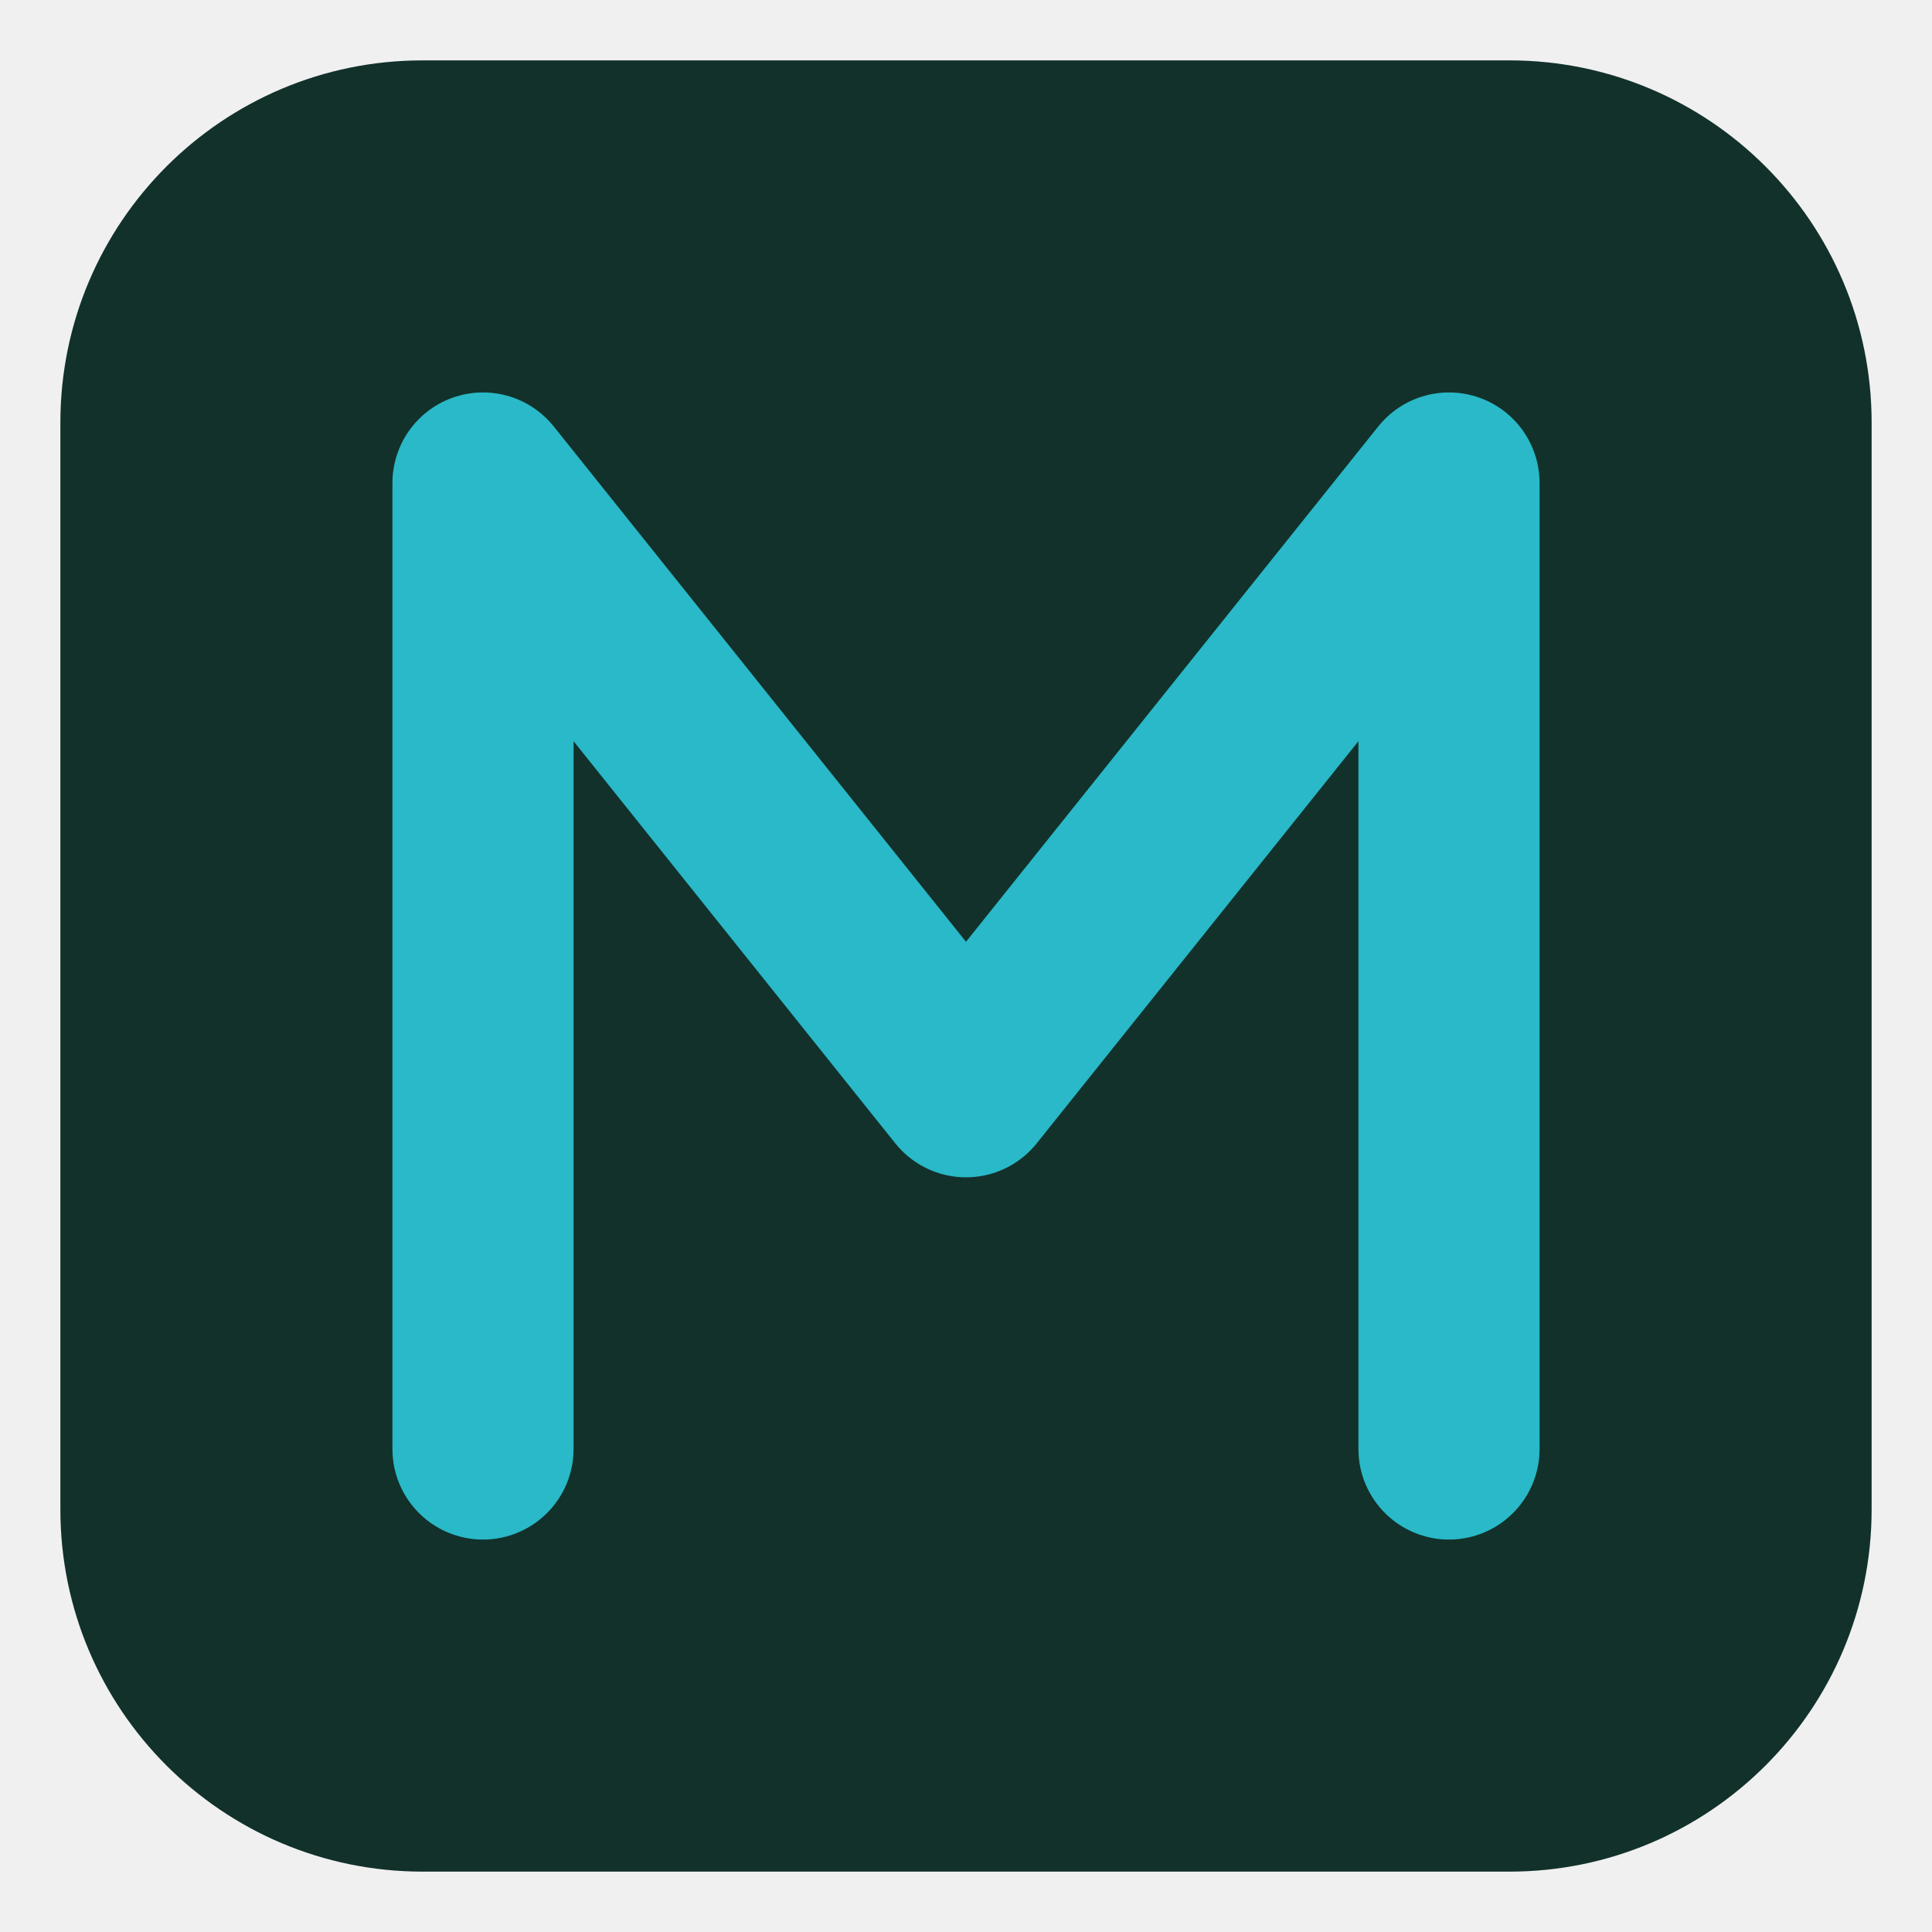
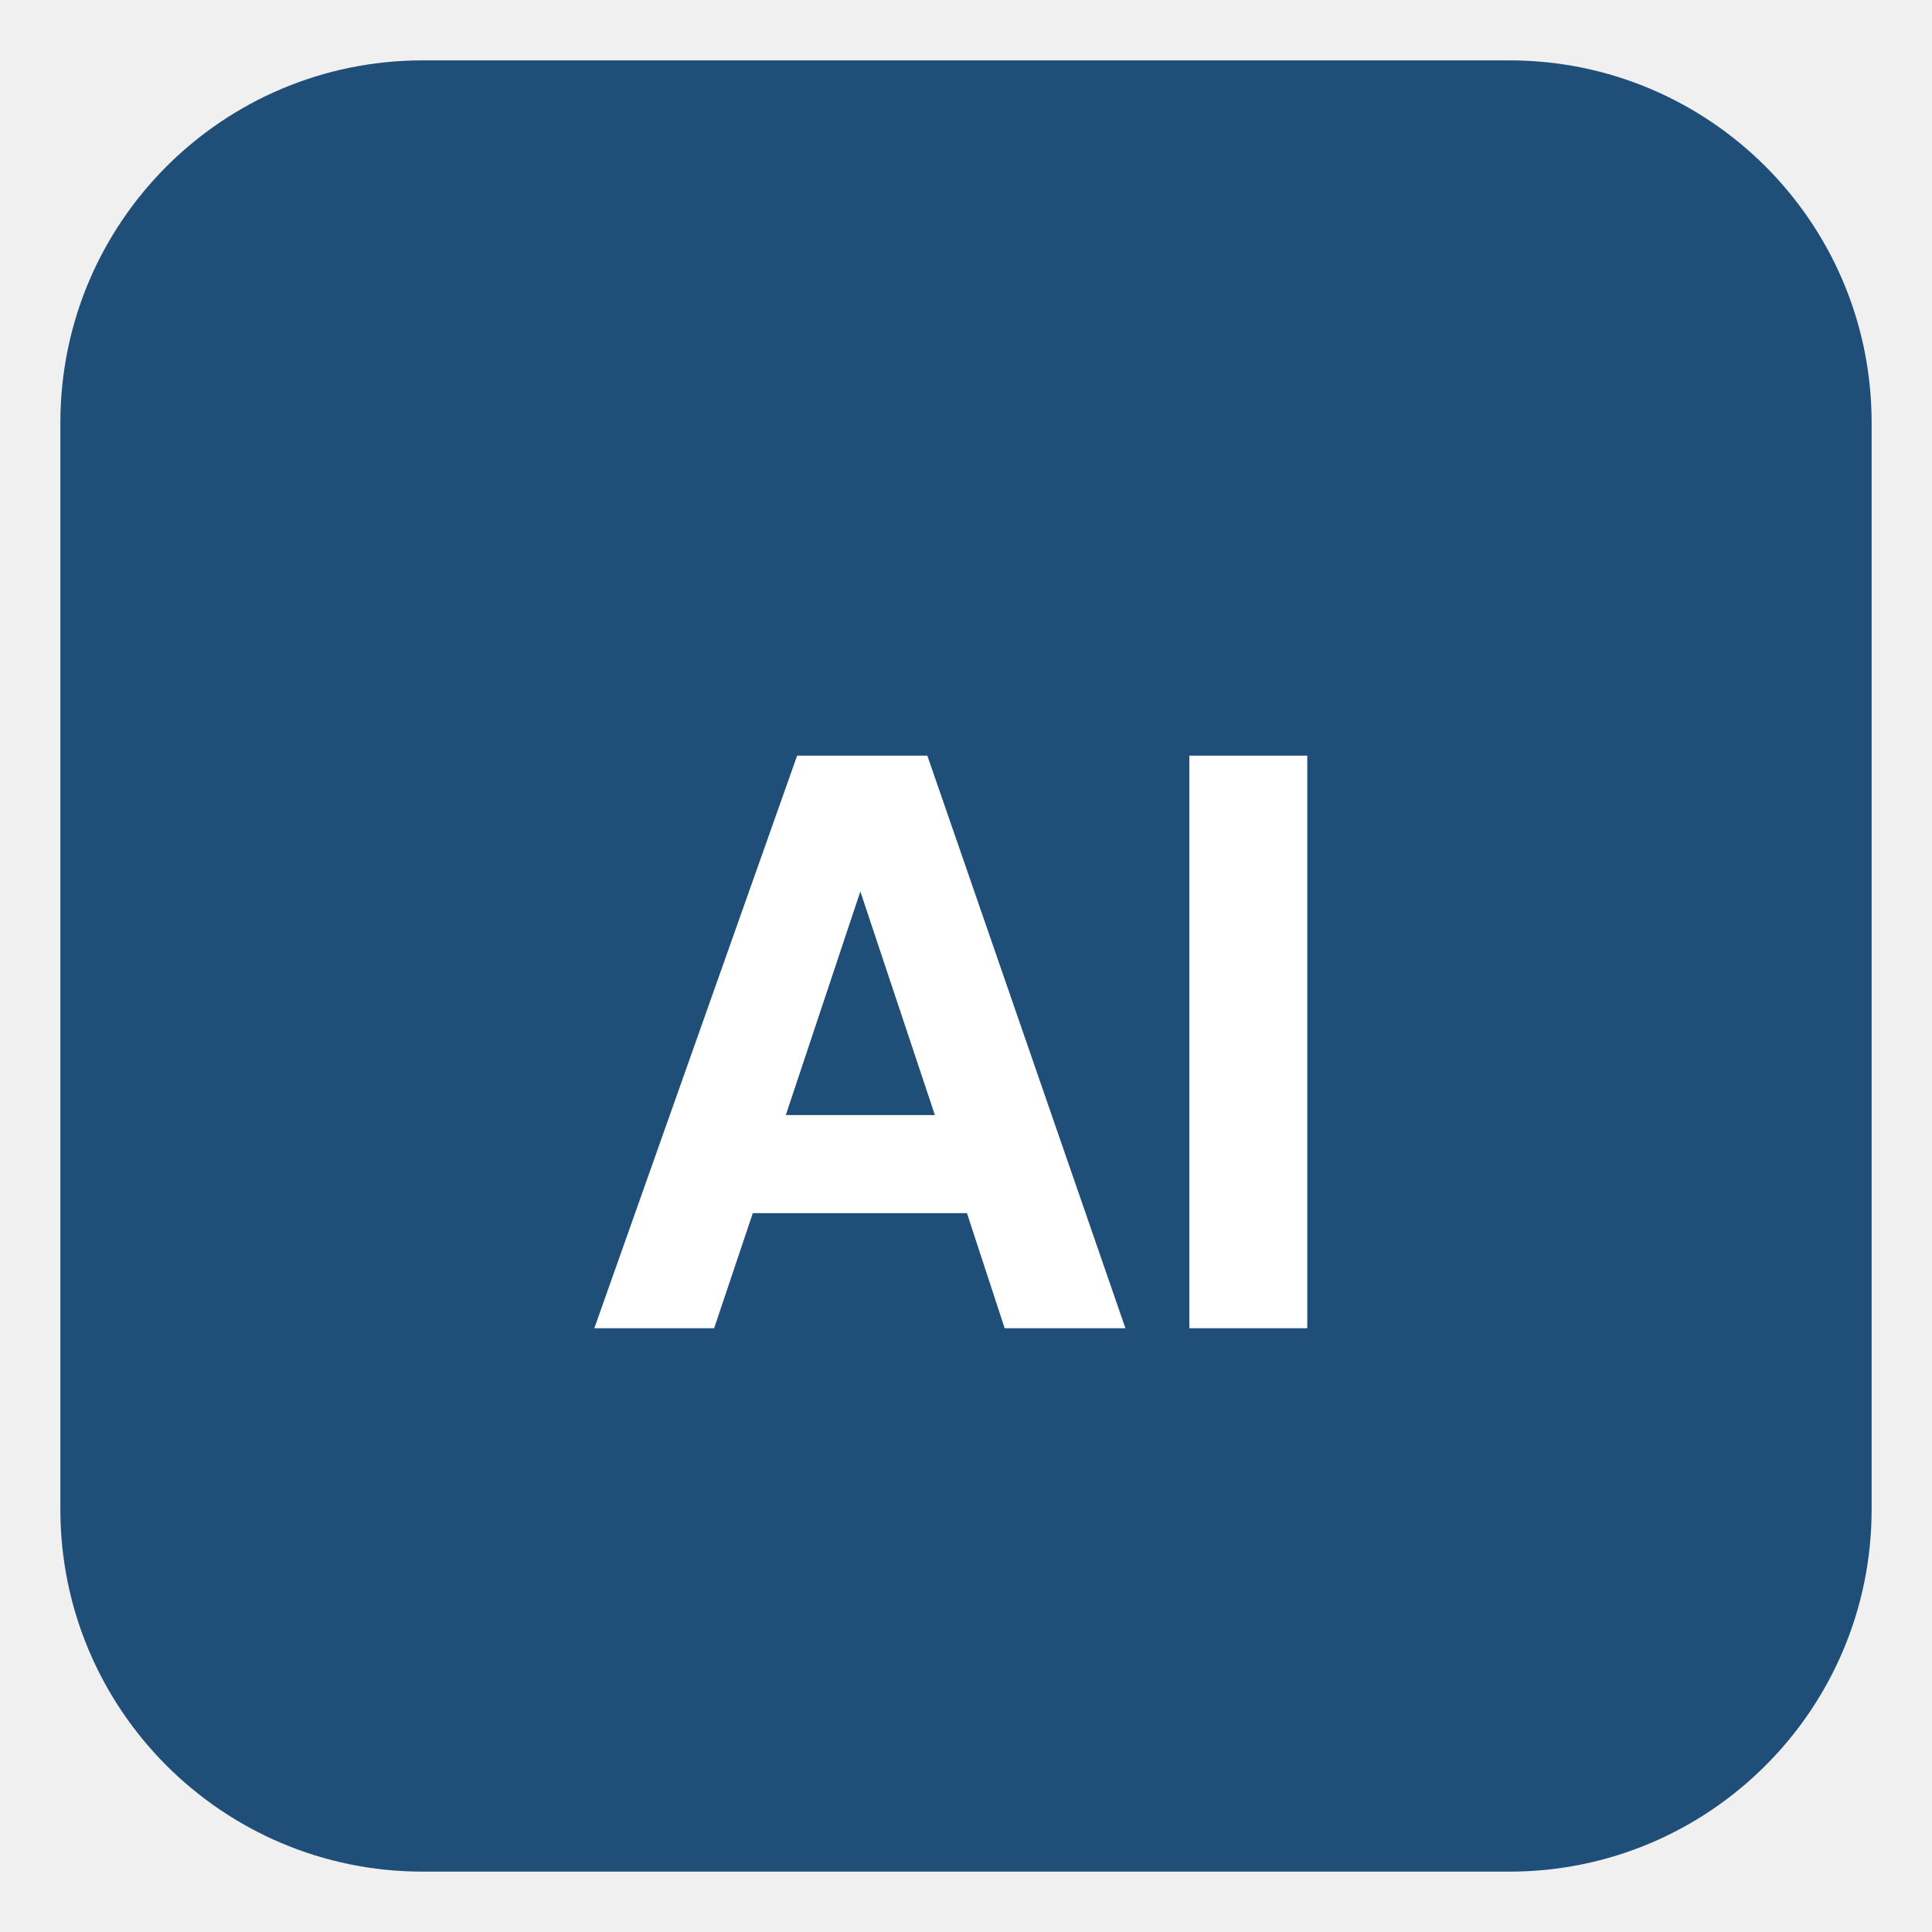
- <svg xmlns="http://www.w3.org/2000/svg" viewBox="0 0 32 32" width="32" height="32">
-   <rect x="1" y="1" width="30" height="30" rx="6" fill="#12312b" />
-   <path d="M8 24 V8 l8 10 8-10 v16" fill="none" stroke="#29b9c8" stroke-width="3" stroke-linecap="round" stroke-linejoin="round" />
+ <svg xmlns="http://www.w3.org/2000/svg" width="32" height="32" viewBox="0 0 32 32">
+   <rect x="1" y="1" width="30" height="30" rx="6" fill="#1f4e79" />
+   <text x="16" y="22" font-family="Helvetica Neue, Helvetica, Arial, sans-serif" font-size="13" font-weight="600" fill="#ffffff" text-anchor="middle">AI</text>
</svg>
